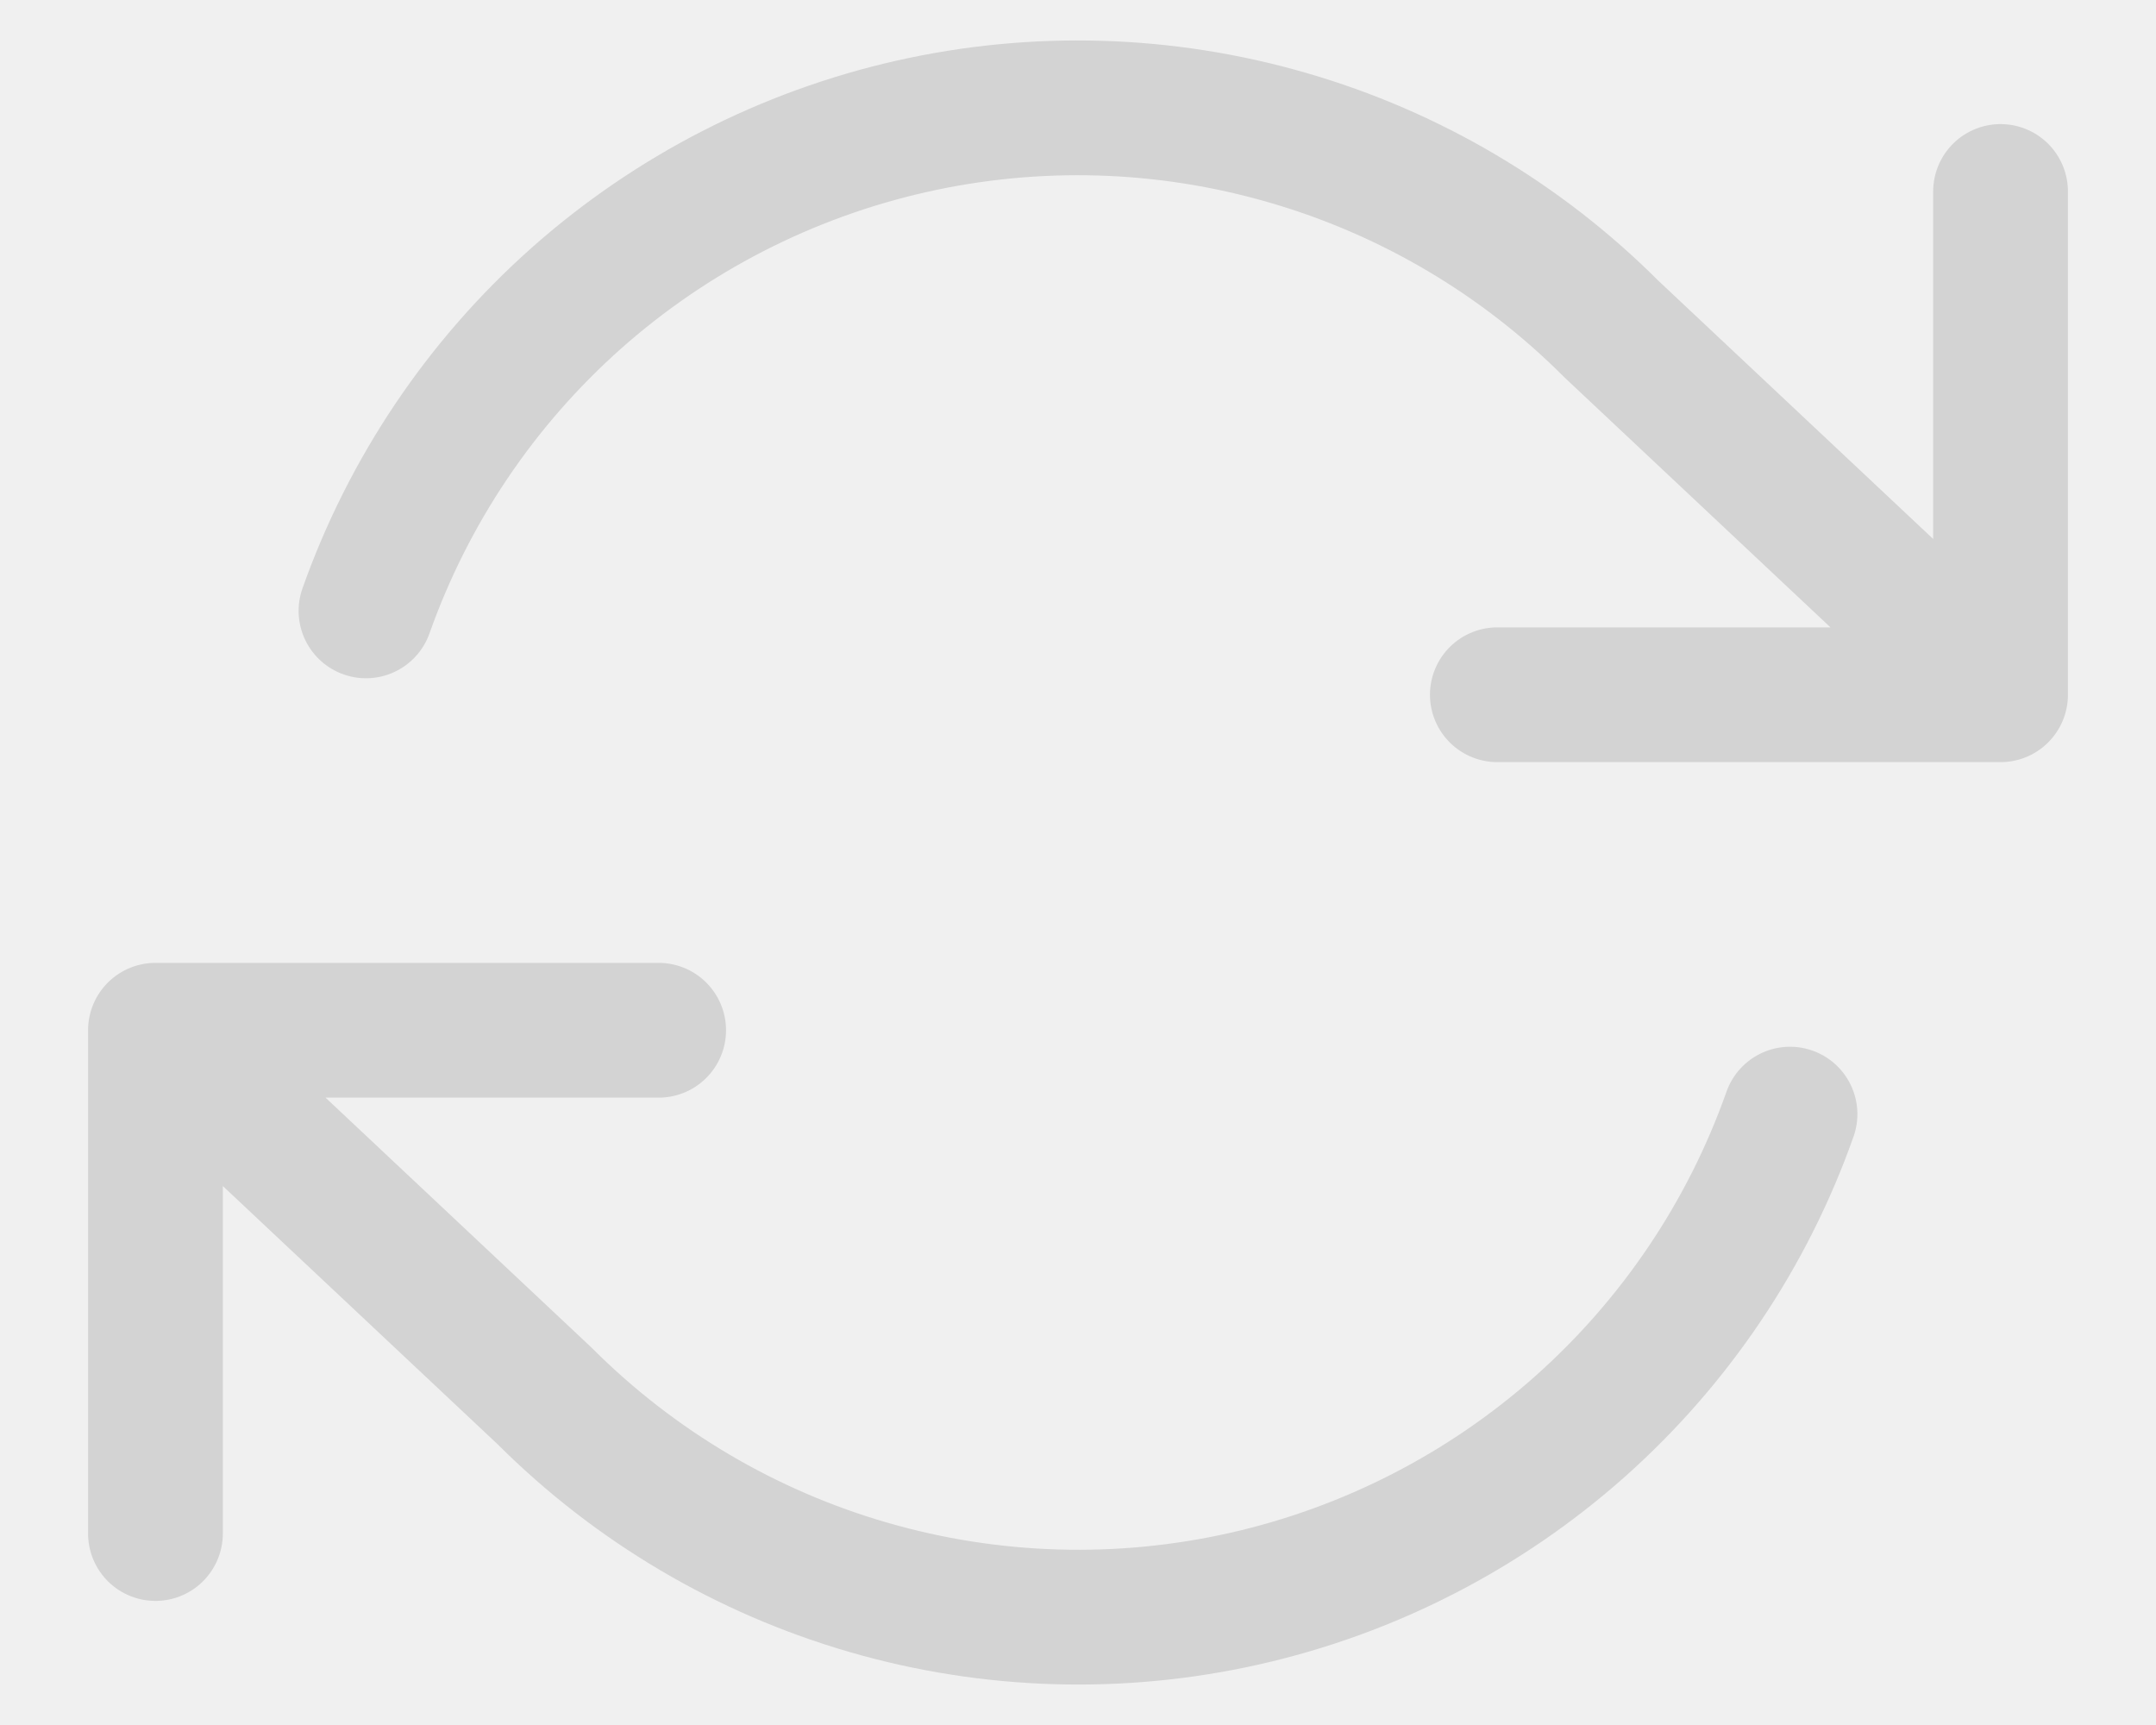
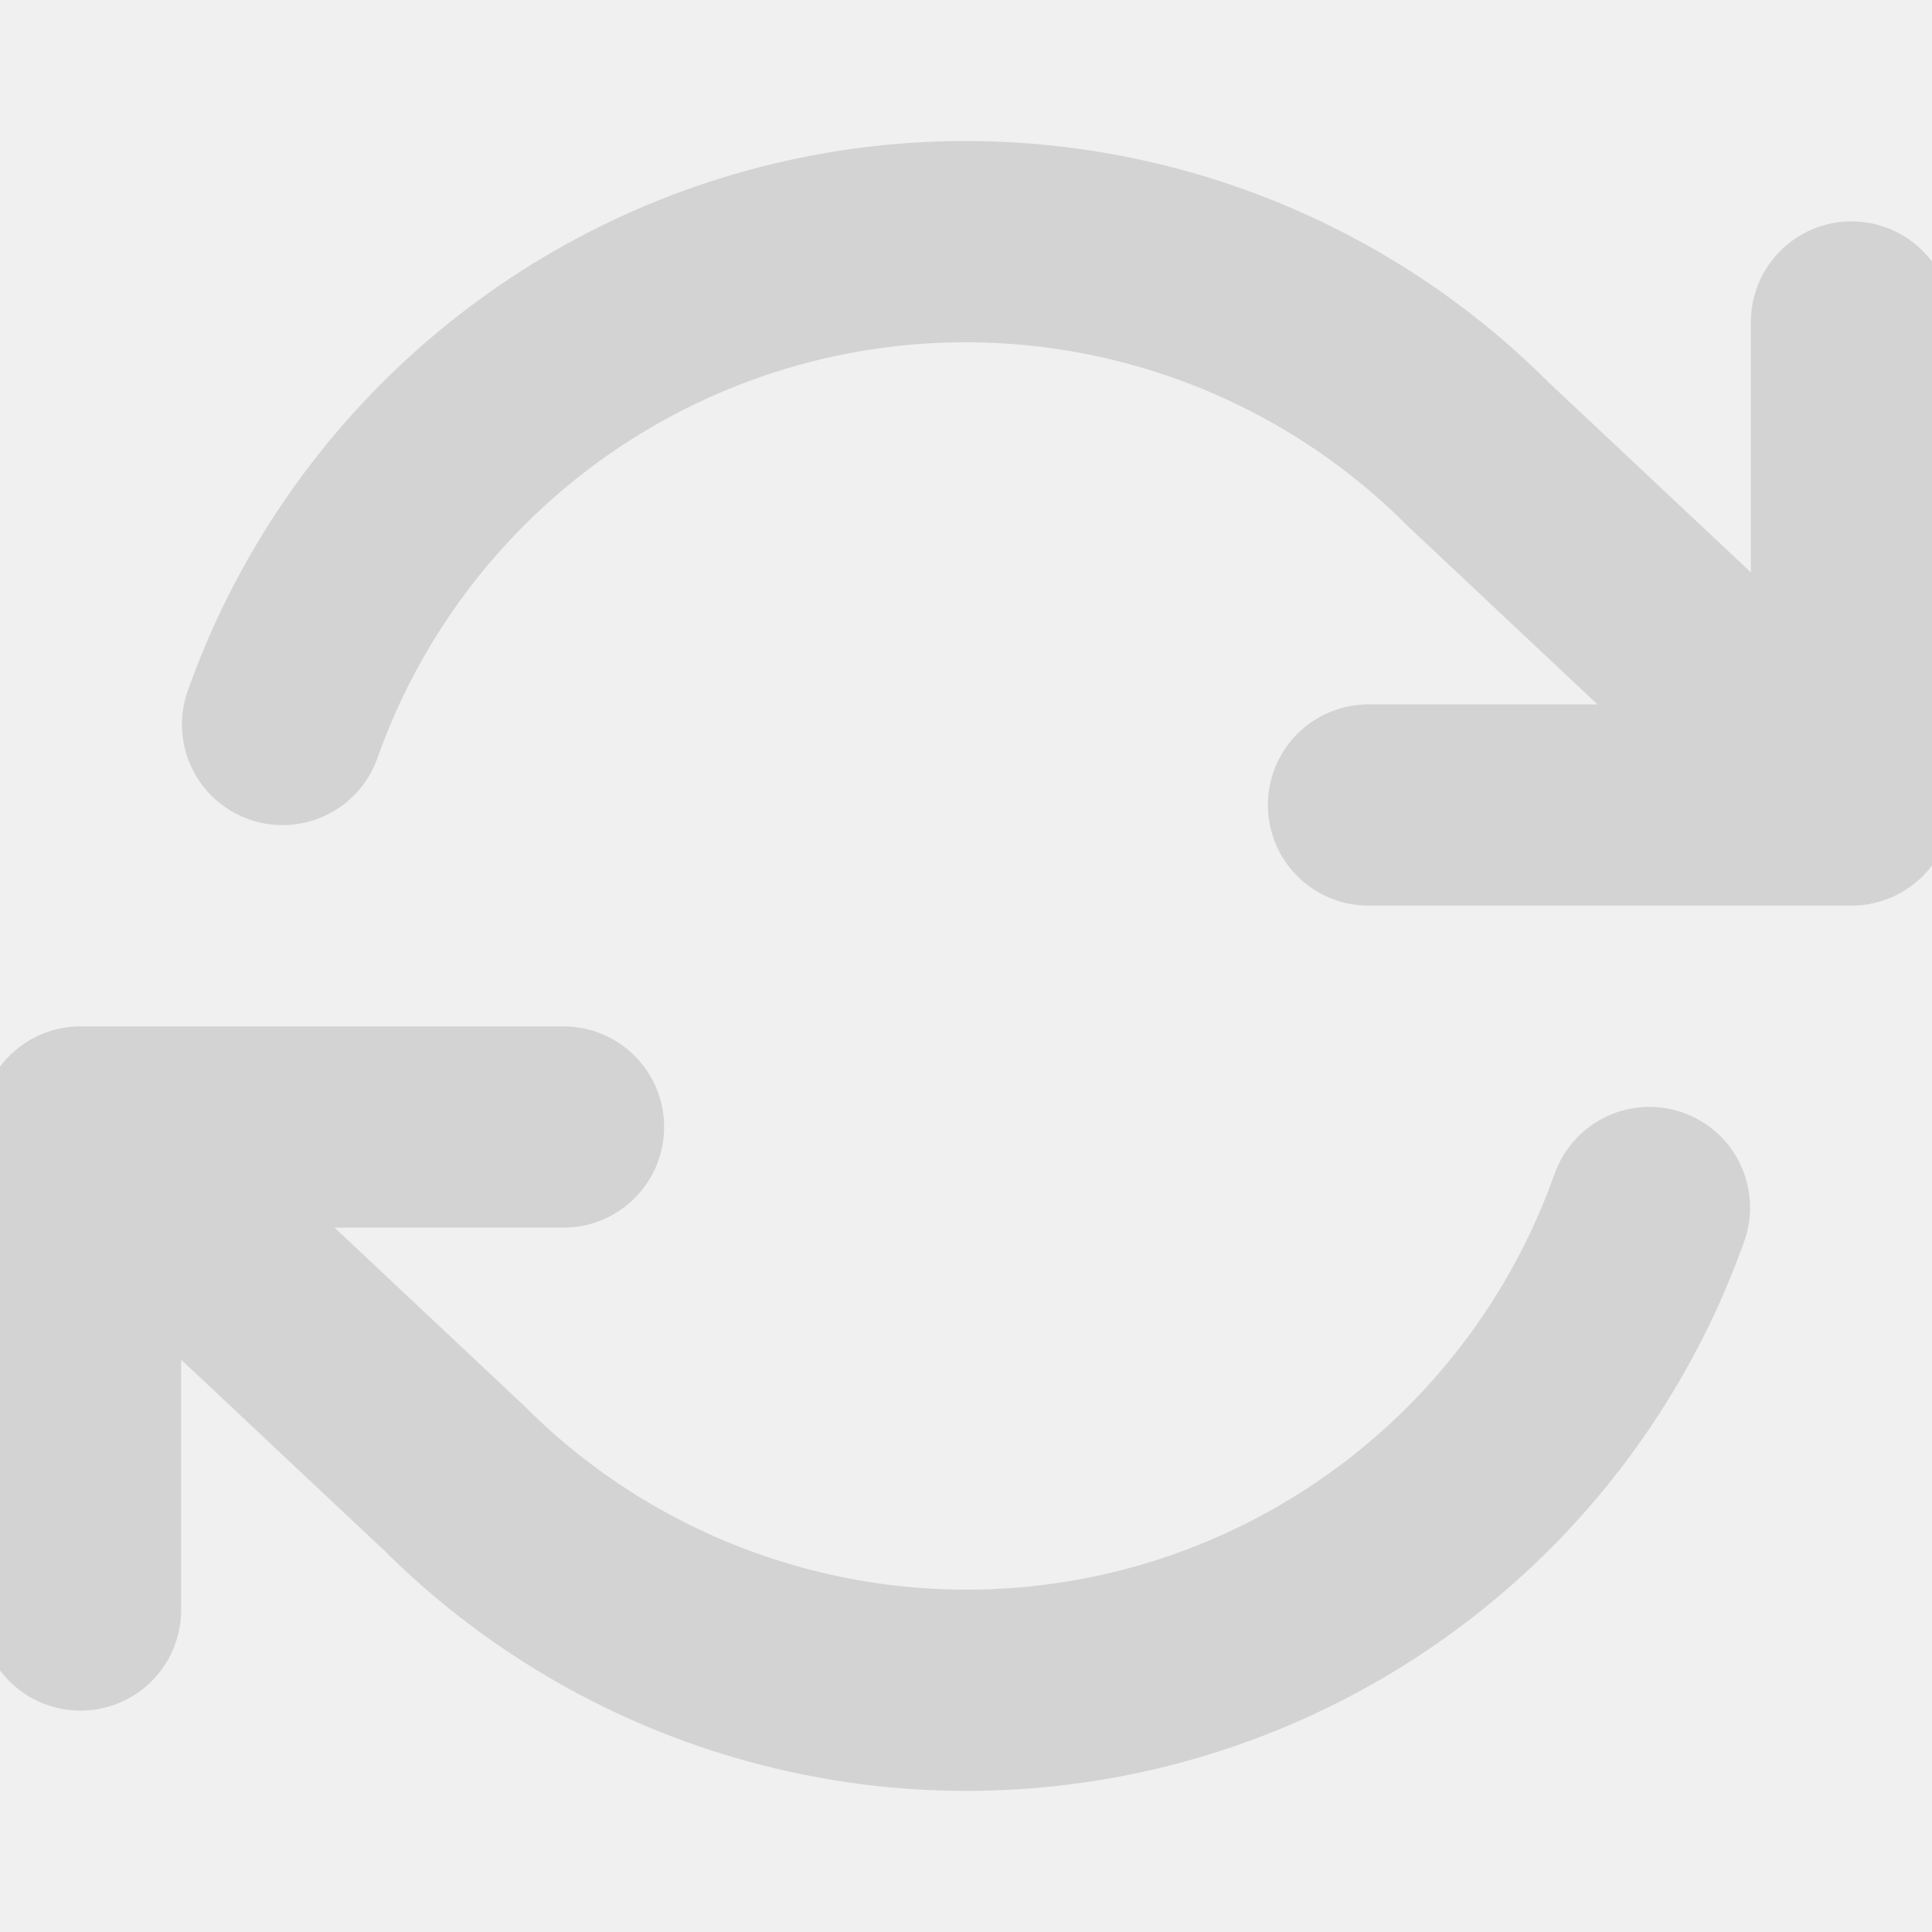
- <svg xmlns="http://www.w3.org/2000/svg" width="20" height="16" viewBox="0 0 20 16" fill="none">
-   <path d="M18.558 1.776V6.444M18.558 6.444H13.89M18.558 6.444L14.948 3.052C14.112 2.215 13.078 1.604 11.941 1.276C10.805 0.947 9.604 0.912 8.451 1.173C7.297 1.434 6.228 1.983 5.344 2.768C4.46 3.554 3.79 4.551 3.395 5.666M1.442 14.224V9.556M1.442 9.556H6.11M1.442 9.556L5.052 12.948C5.888 13.784 6.923 14.396 8.059 14.724C9.195 15.053 10.396 15.088 11.55 14.827C12.703 14.566 13.772 14.017 14.656 13.232C15.54 12.446 16.211 11.449 16.605 10.334" stroke="#D3D3D3" stroke-width="1.25" stroke-linecap="round" stroke-linejoin="round" />
+ <svg xmlns="http://www.w3.org/2000/svg" width="12" height="12" viewBox="0 0 12 12" fill="none">
+   <g clip-path="url(#clip0)">
+     <path d="M11.5 2V5M11.5 5H8.5M11.5 5L9.18 2.82C8.643 2.282 7.978 1.889 7.248 1.678C6.517 1.467 5.746 1.444 5.004 1.612C4.263 1.78 3.576 2.133 3.008 2.638C2.44 3.143 2.009 3.783 1.755 4.5M0.5 10V7M0.5 7H3.5M0.5 7L2.82 9.18C3.357 9.717 4.022 10.11 4.752 10.321C5.483 10.533 6.254 10.555 6.996 10.388C7.737 10.22 8.424 9.867 8.992 9.362C9.56 8.857 9.991 8.216 10.245 7.5" stroke="#D3D3D3" stroke-width="1.25" stroke-linecap="round" stroke-linejoin="round" />
+   </g>
+   <defs>
+     <clipPath id="clip0">
+       <rect width="12" height="12" fill="white" />
+     </clipPath>
+   </defs>
</svg>
